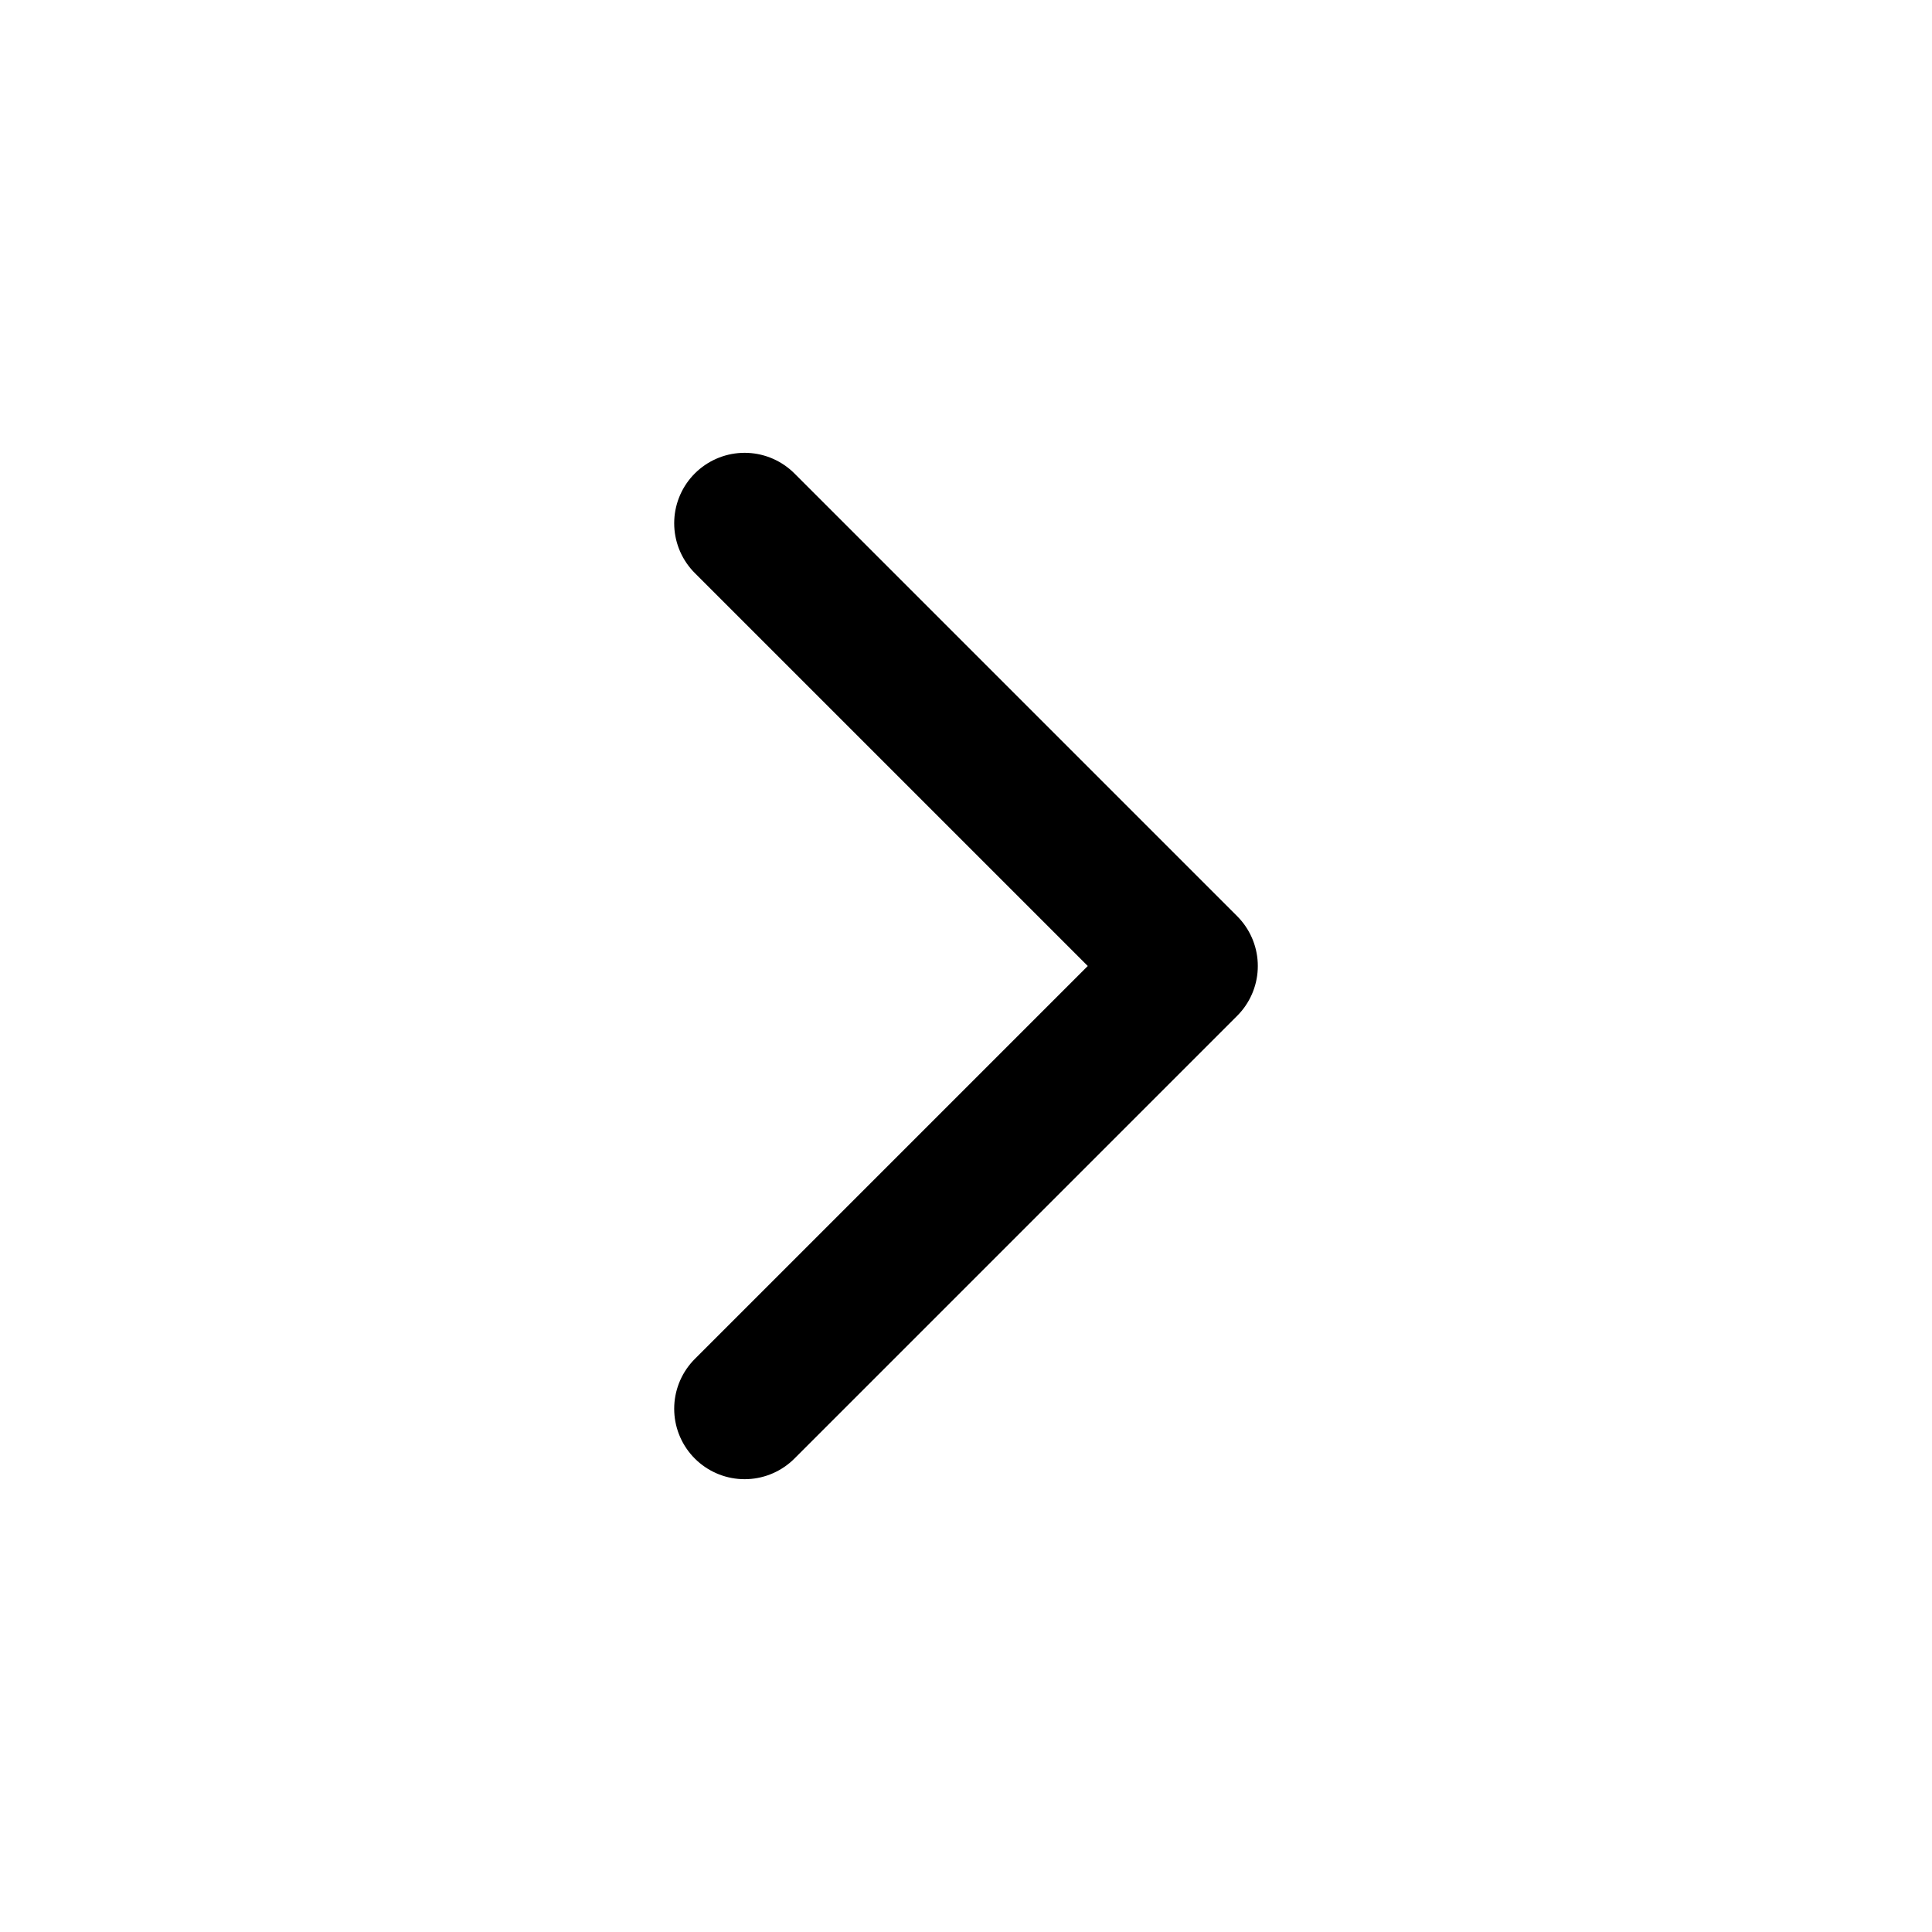
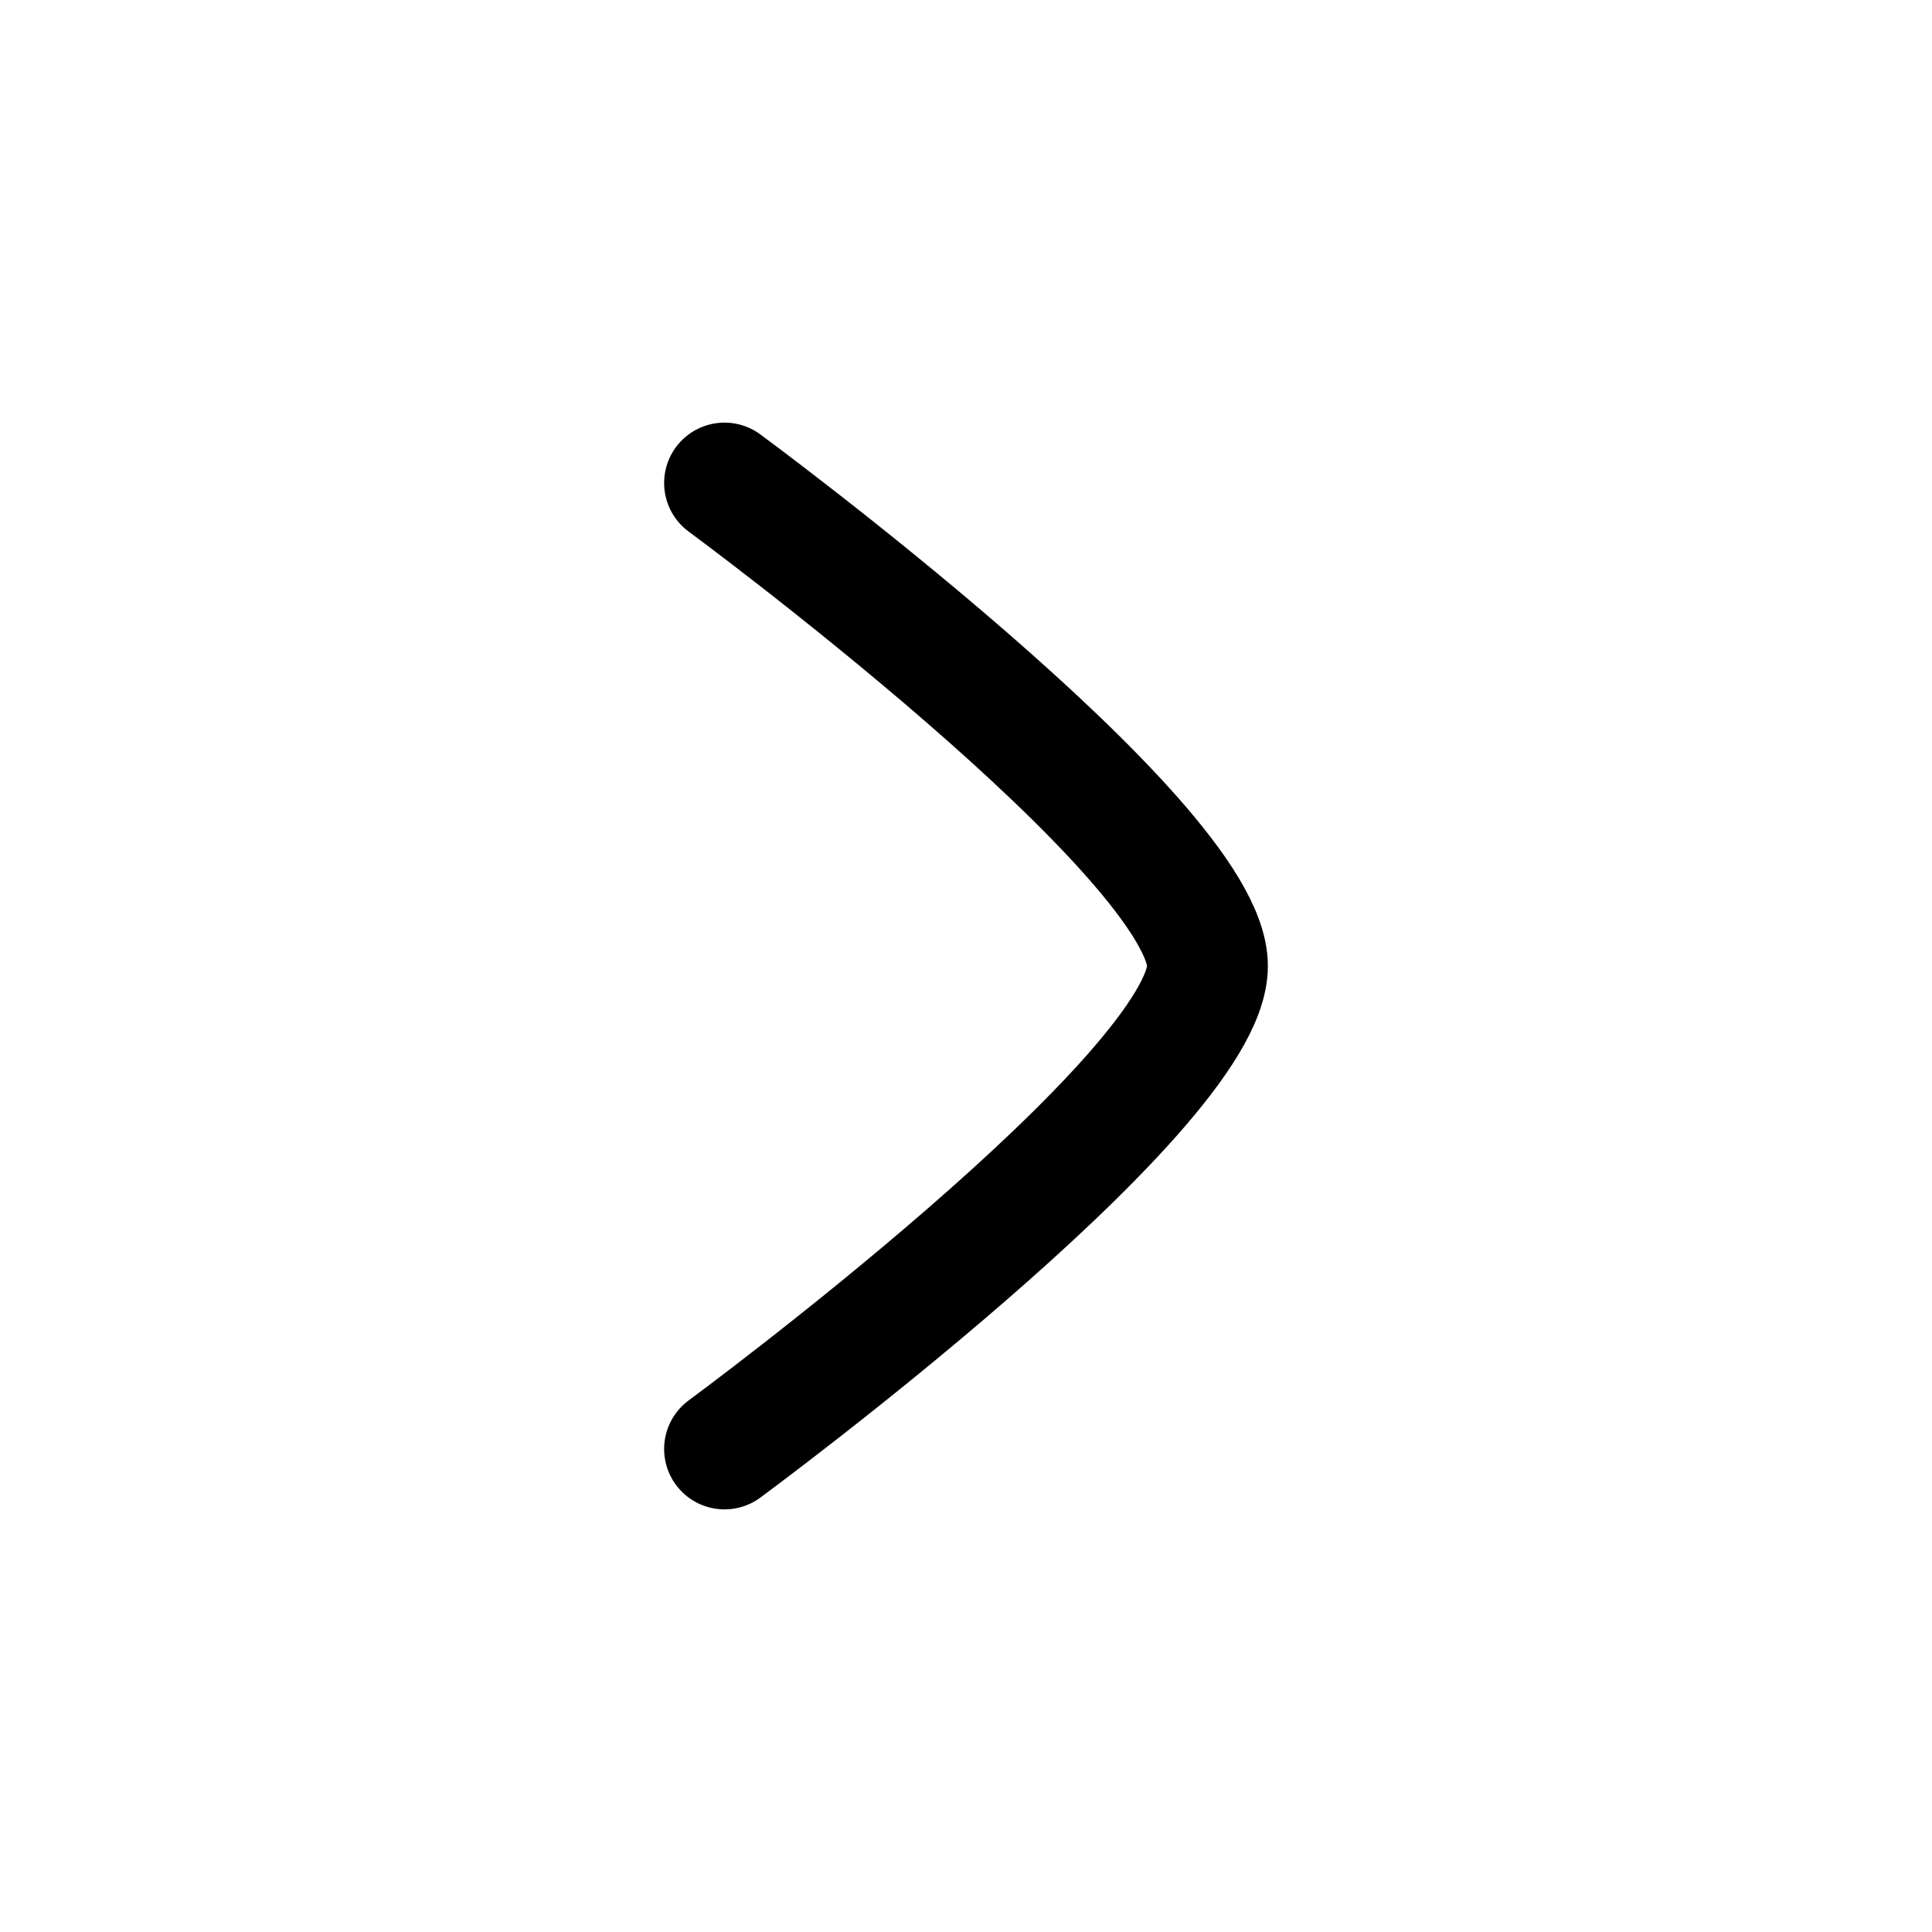
- <svg xmlns="http://www.w3.org/2000/svg" viewBox="0 0 24 24" fill="none" stroke="currentColor" stroke-width="1.75" stroke-linecap="round" stroke-linejoin="round">
-   <path d="M9.25 6.5 14.75 12 9.25 17.5" />
+ <svg xmlns="http://www.w3.org/2000/svg" width="1em" height="1em" viewBox="0 0 24 24" fill="none">
+   <path d="M9 6C9 6 15 10.419 15 12C15 13.581 9 18 9 18" stroke="currentColor" stroke-linecap="round" stroke-linejoin="round" stroke-width="1.5" />
</svg>
